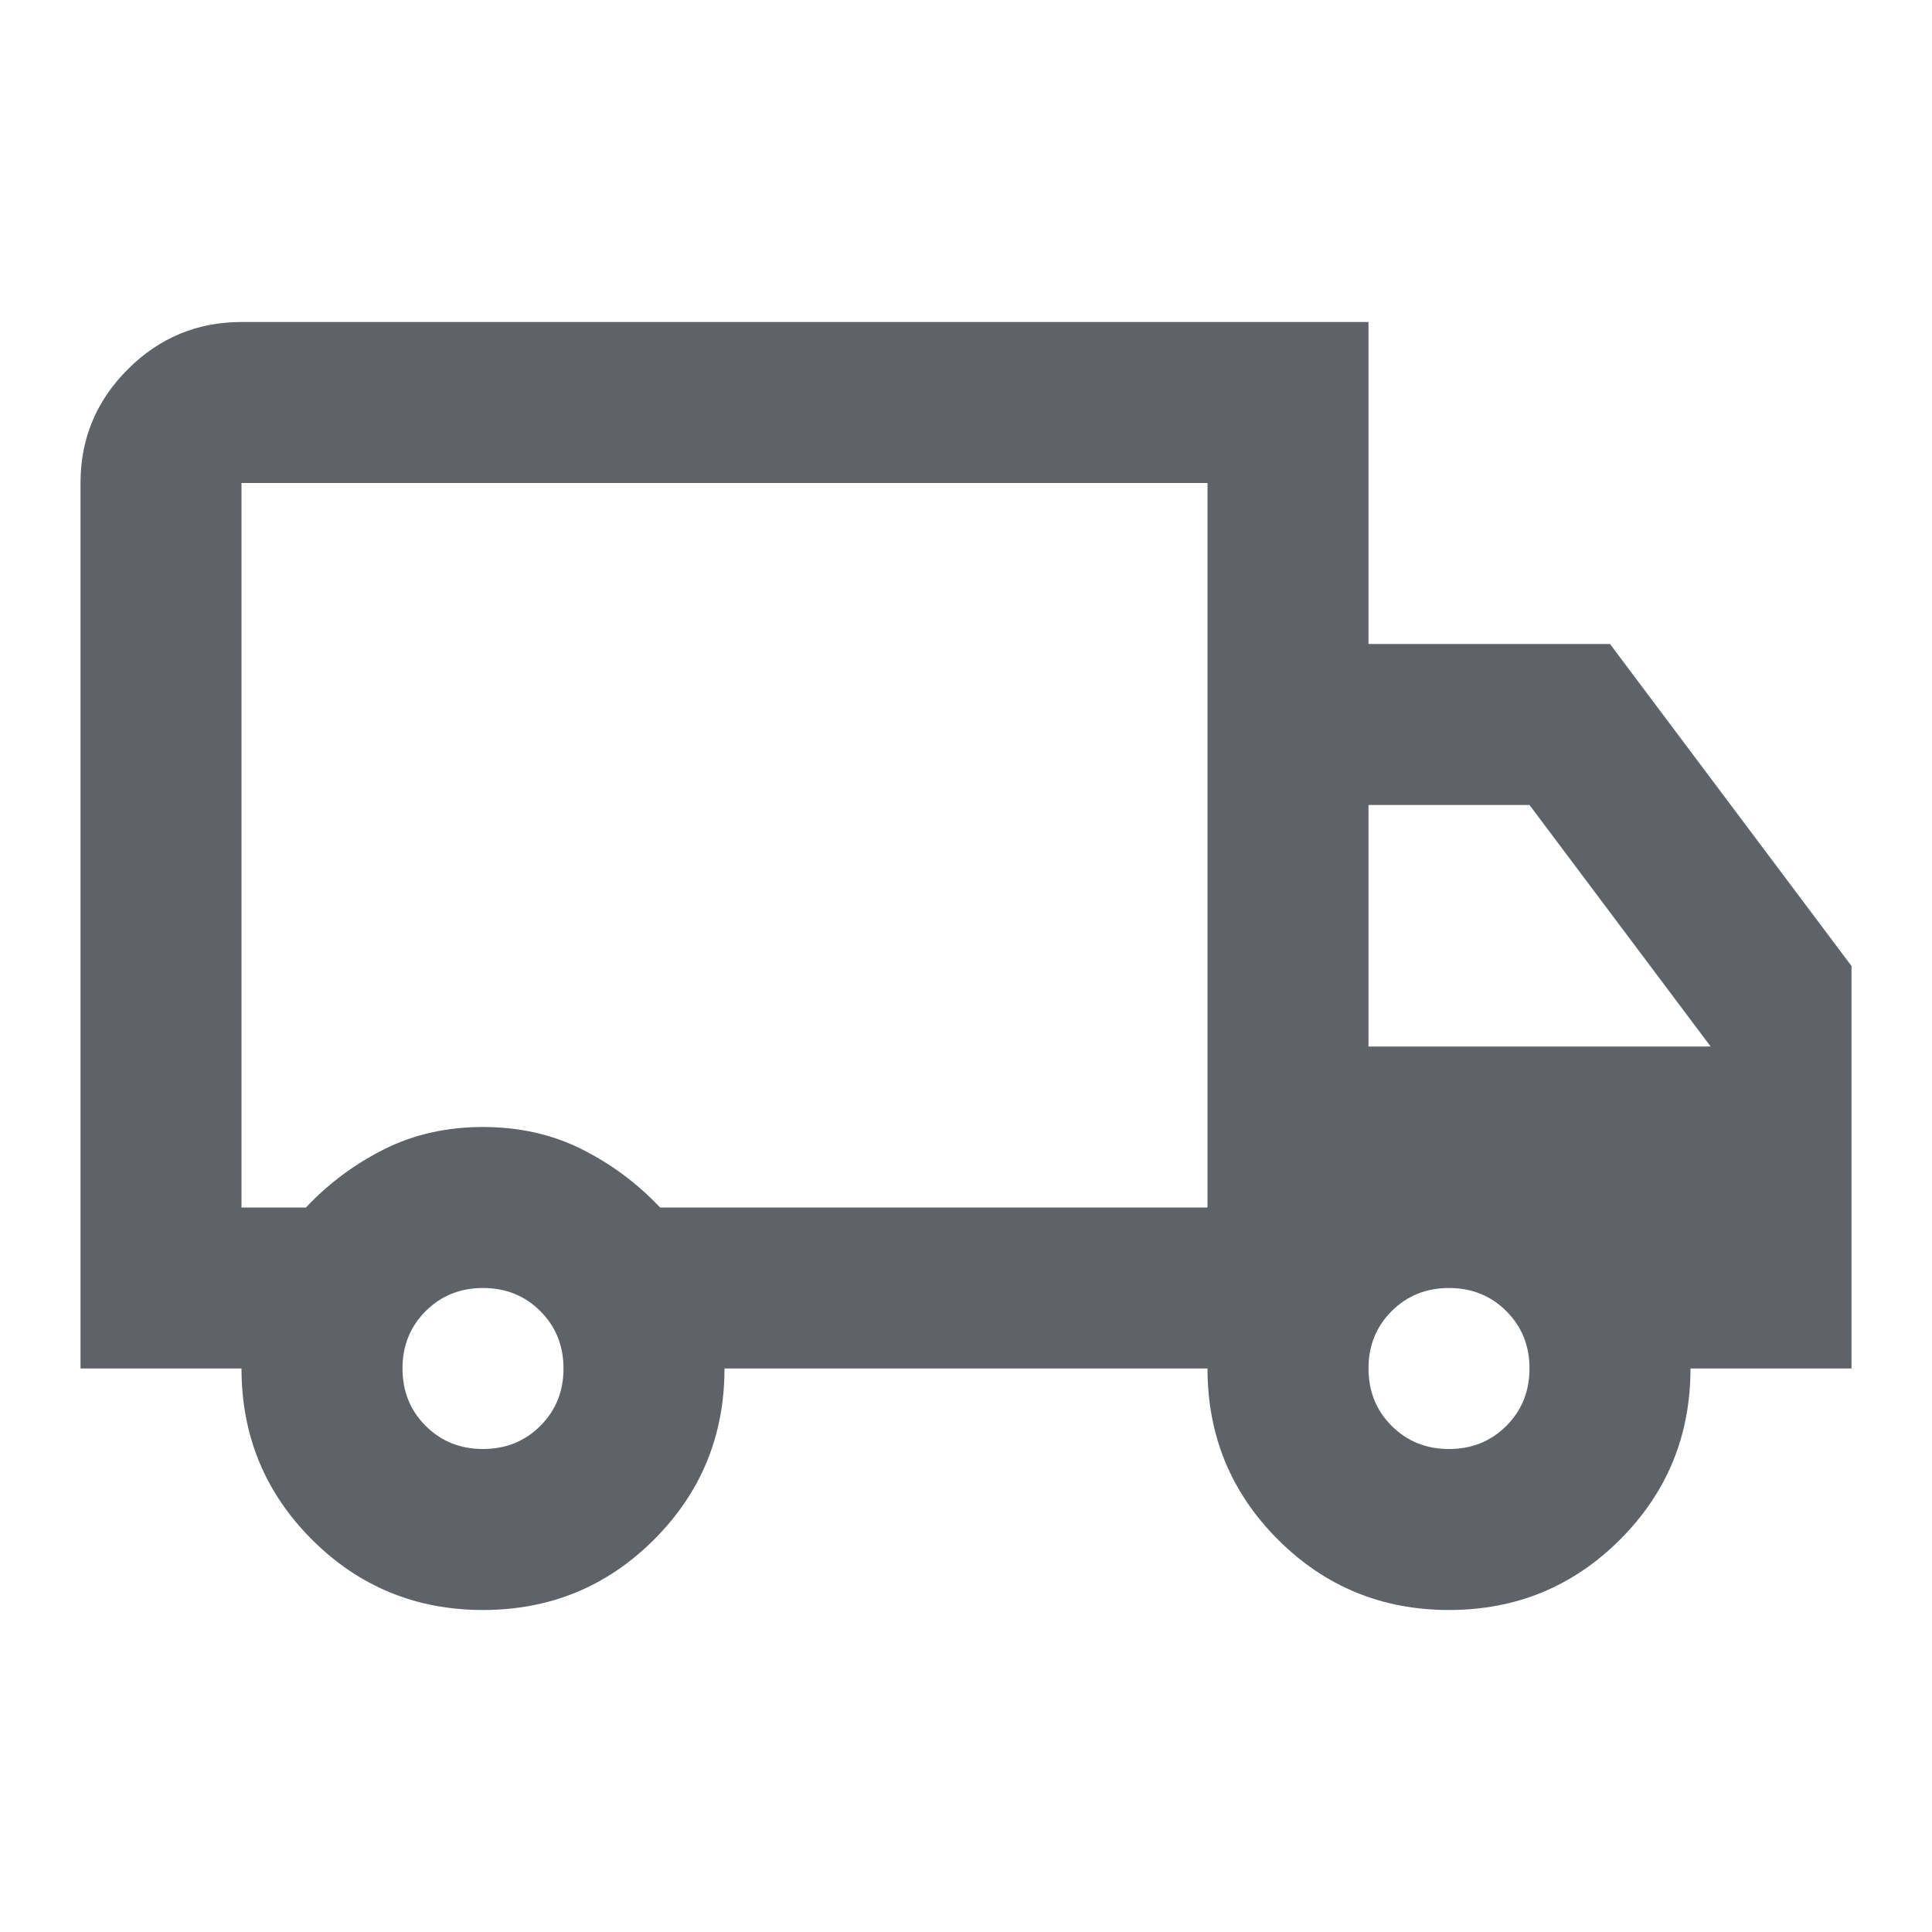
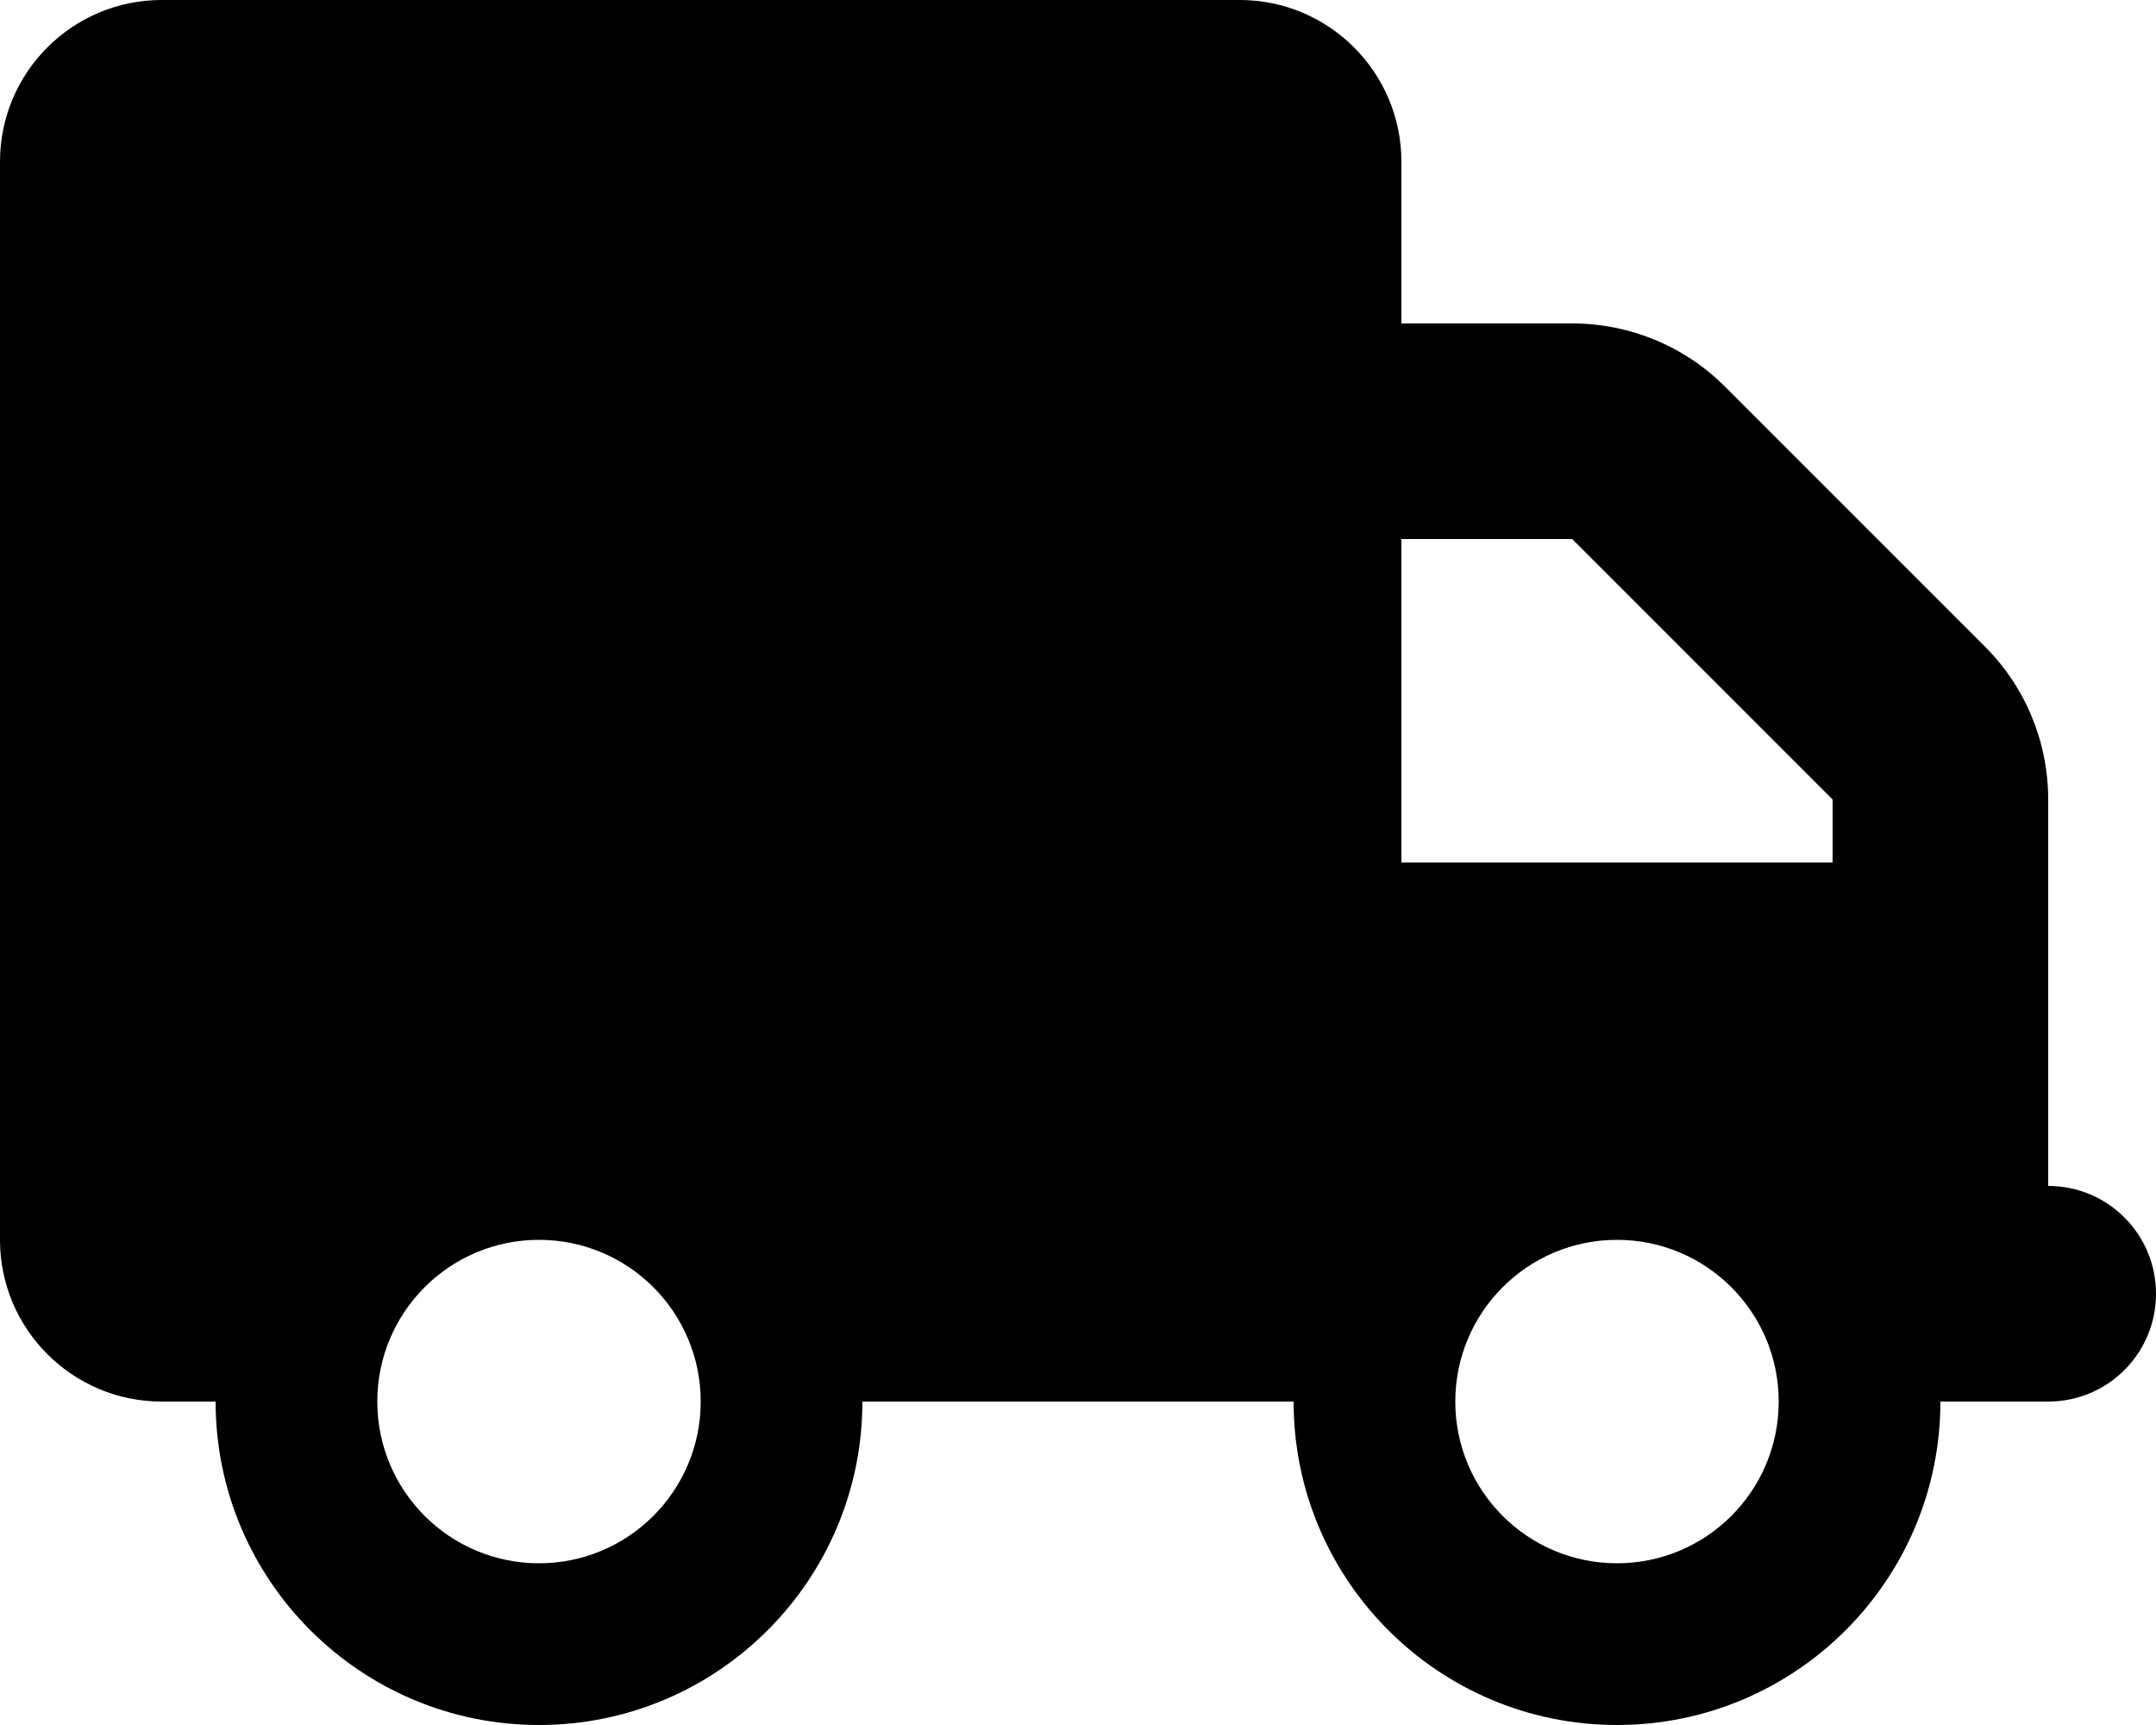
- <svg xmlns="http://www.w3.org/2000/svg" height="24px" viewBox="0 -960 960 960" width="24px" fill="#5f6368">
-   <path d="M240-160q-50 0-85-35t-35-85H40v-440q0-33 23.5-56.5T120-800h560v160h120l120 160v200h-80q0 50-35 85t-85 35q-50 0-85-35t-35-85H360q0 50-35 85t-85 35Zm0-80q17 0 28.5-11.5T280-280q0-17-11.5-28.5T240-320q-17 0-28.5 11.5T200-280q0 17 11.5 28.5T240-240ZM120-360h32q17-18 39-29t49-11q27 0 49 11t39 29h272v-360H120v360Zm600 120q17 0 28.5-11.5T760-280q0-17-11.5-28.5T720-320q-17 0-28.5 11.5T680-280q0 17 11.5 28.5T720-240Zm-40-200h170l-90-120h-80v120ZM360-540Z" />
+ <svg xmlns="http://www.w3.org/2000/svg" viewBox="0 0 640 512">
+   <path d="M48 0C21.5 0 0 21.5 0 48L0 368c0 26.5 21.5 48 48 48l16 0c0 53 43 96 96 96s96-43 96-96l128 0c0 53 43 96 96 96s96-43 96-96l32 0c17.7 0 32-14.3 32-32s-14.3-32-32-32l0-64 0-32 0-18.7c0-17-6.7-33.3-18.7-45.3L512 114.7c-12-12-28.3-18.7-45.3-18.7L416 96l0-48c0-26.5-21.5-48-48-48L48 0zM416 160l50.7 0L544 237.3l0 18.7-128 0 0-96zM112 416a48 48 0 1 1 96 0 48 48 0 1 1 -96 0zm368-48a48 48 0 1 1 0 96 48 48 0 1 1 0-96z" />
</svg>
